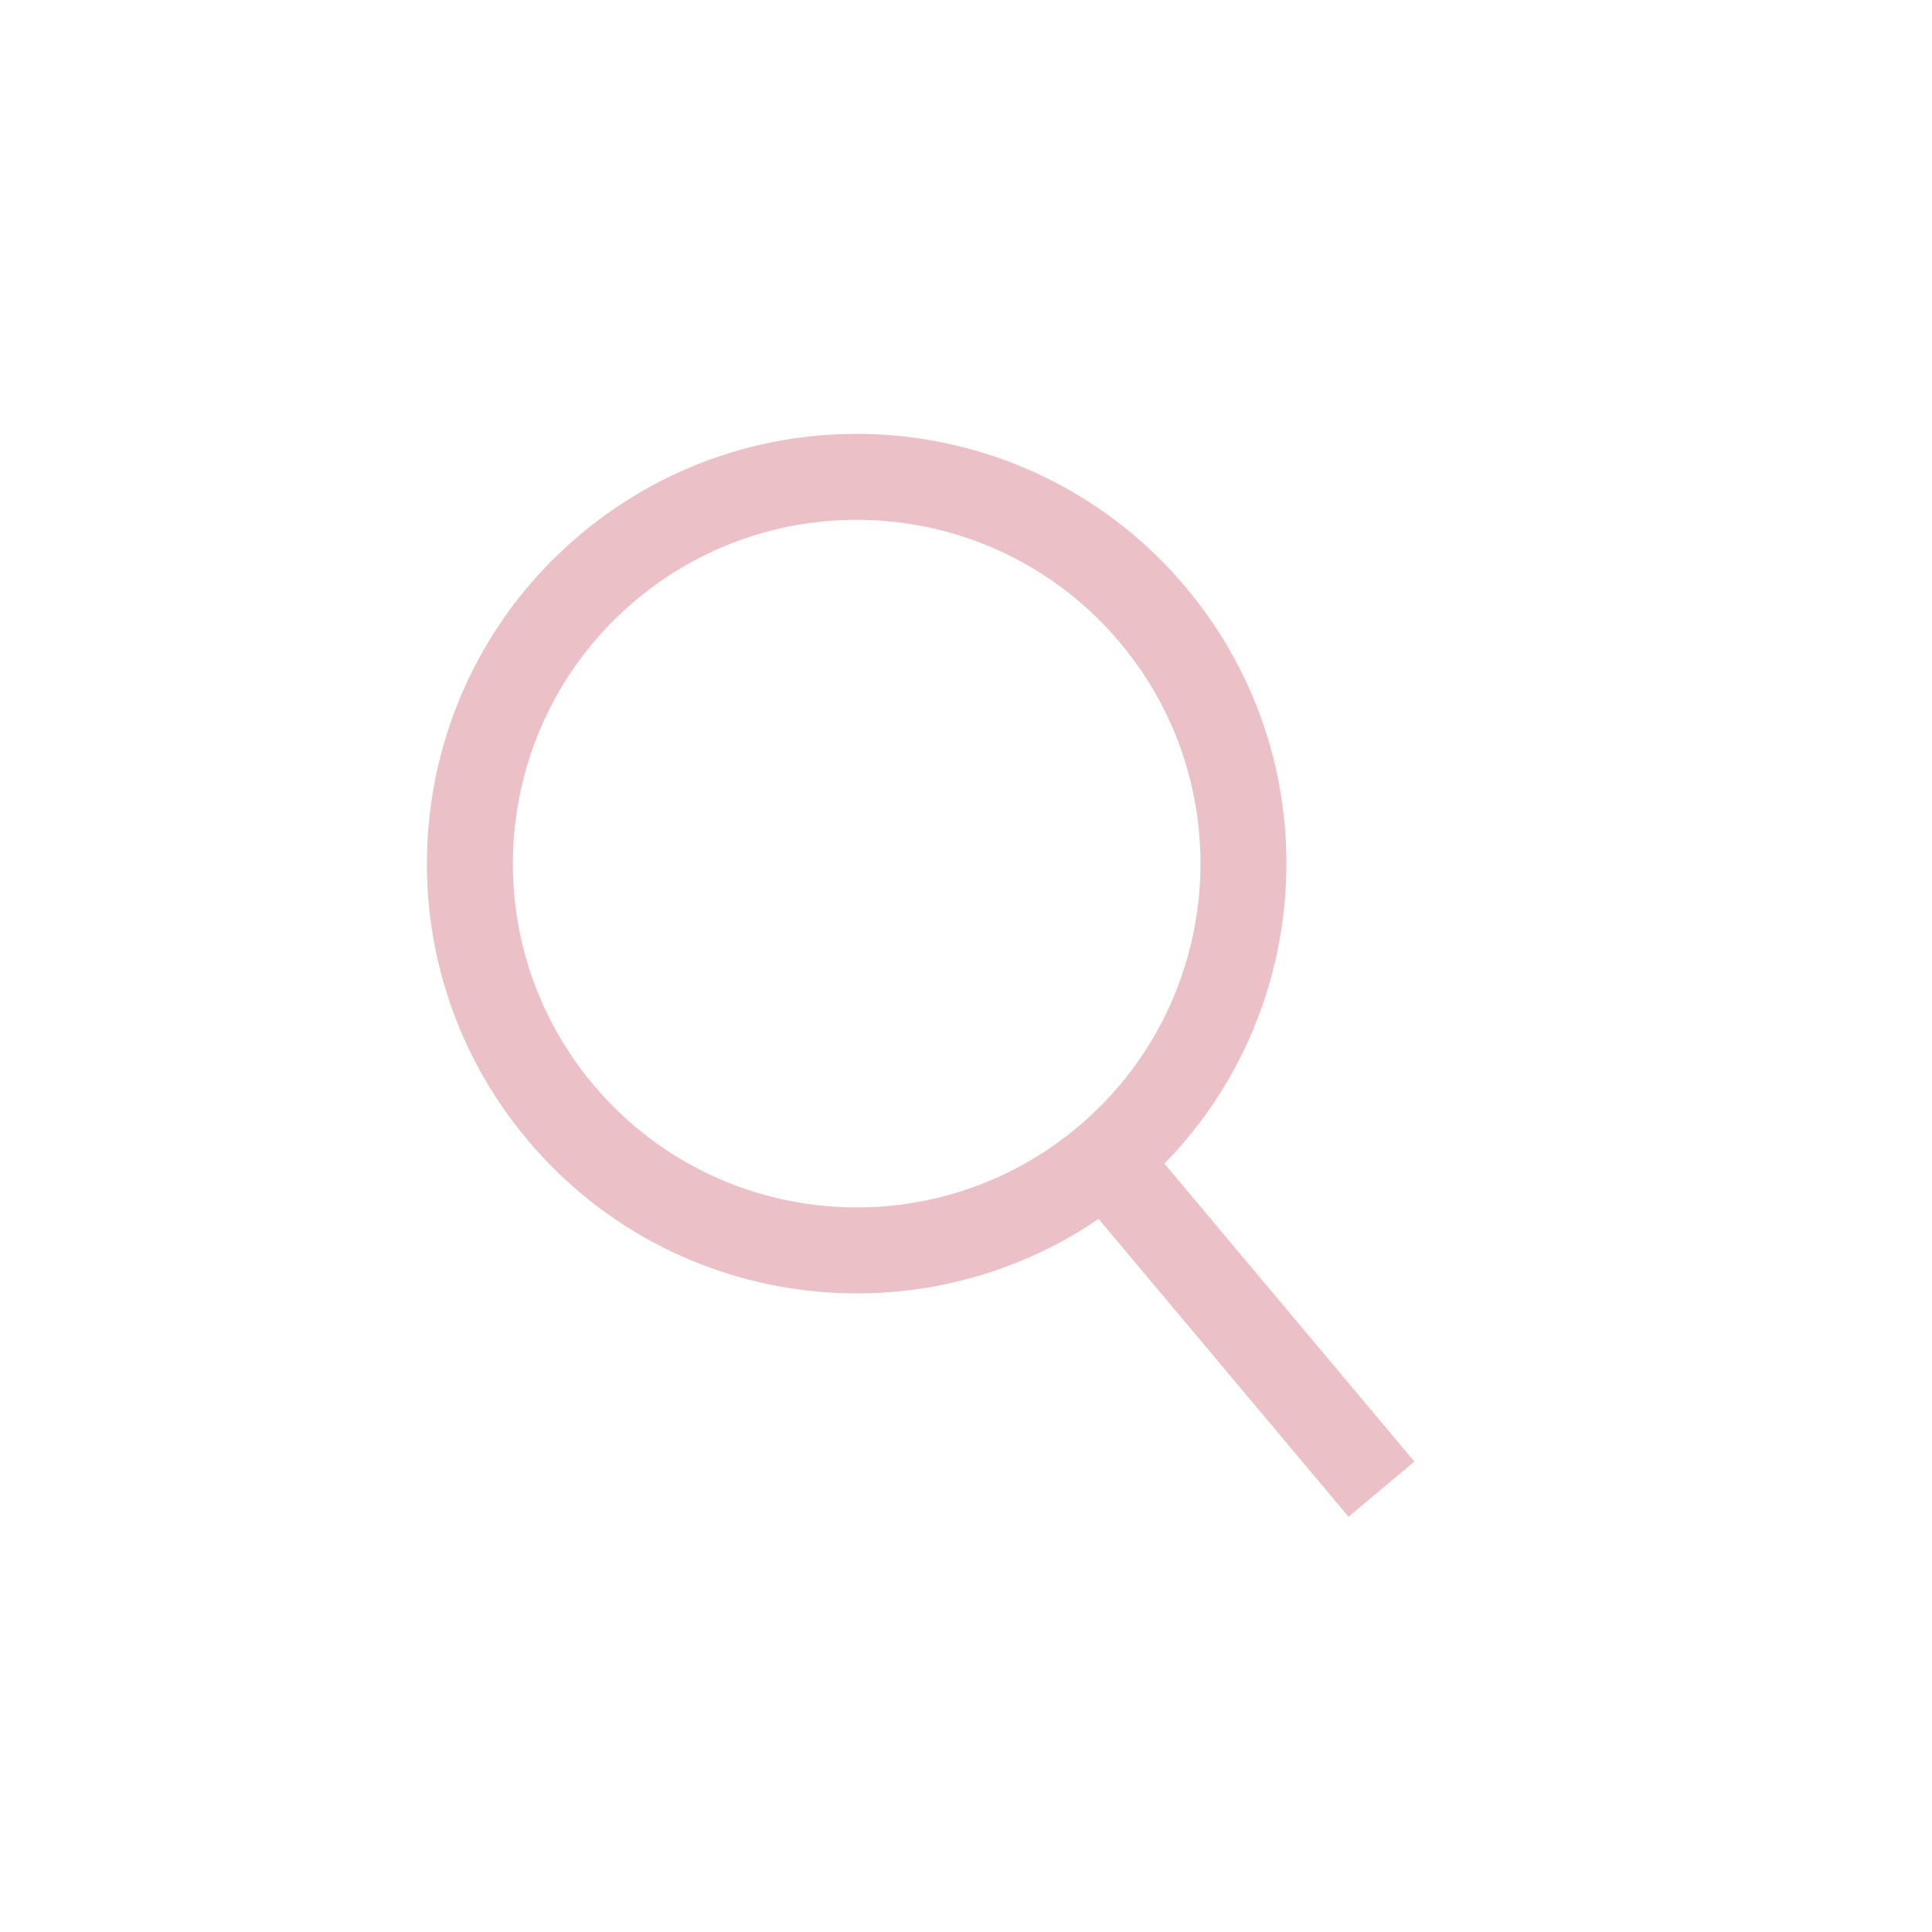
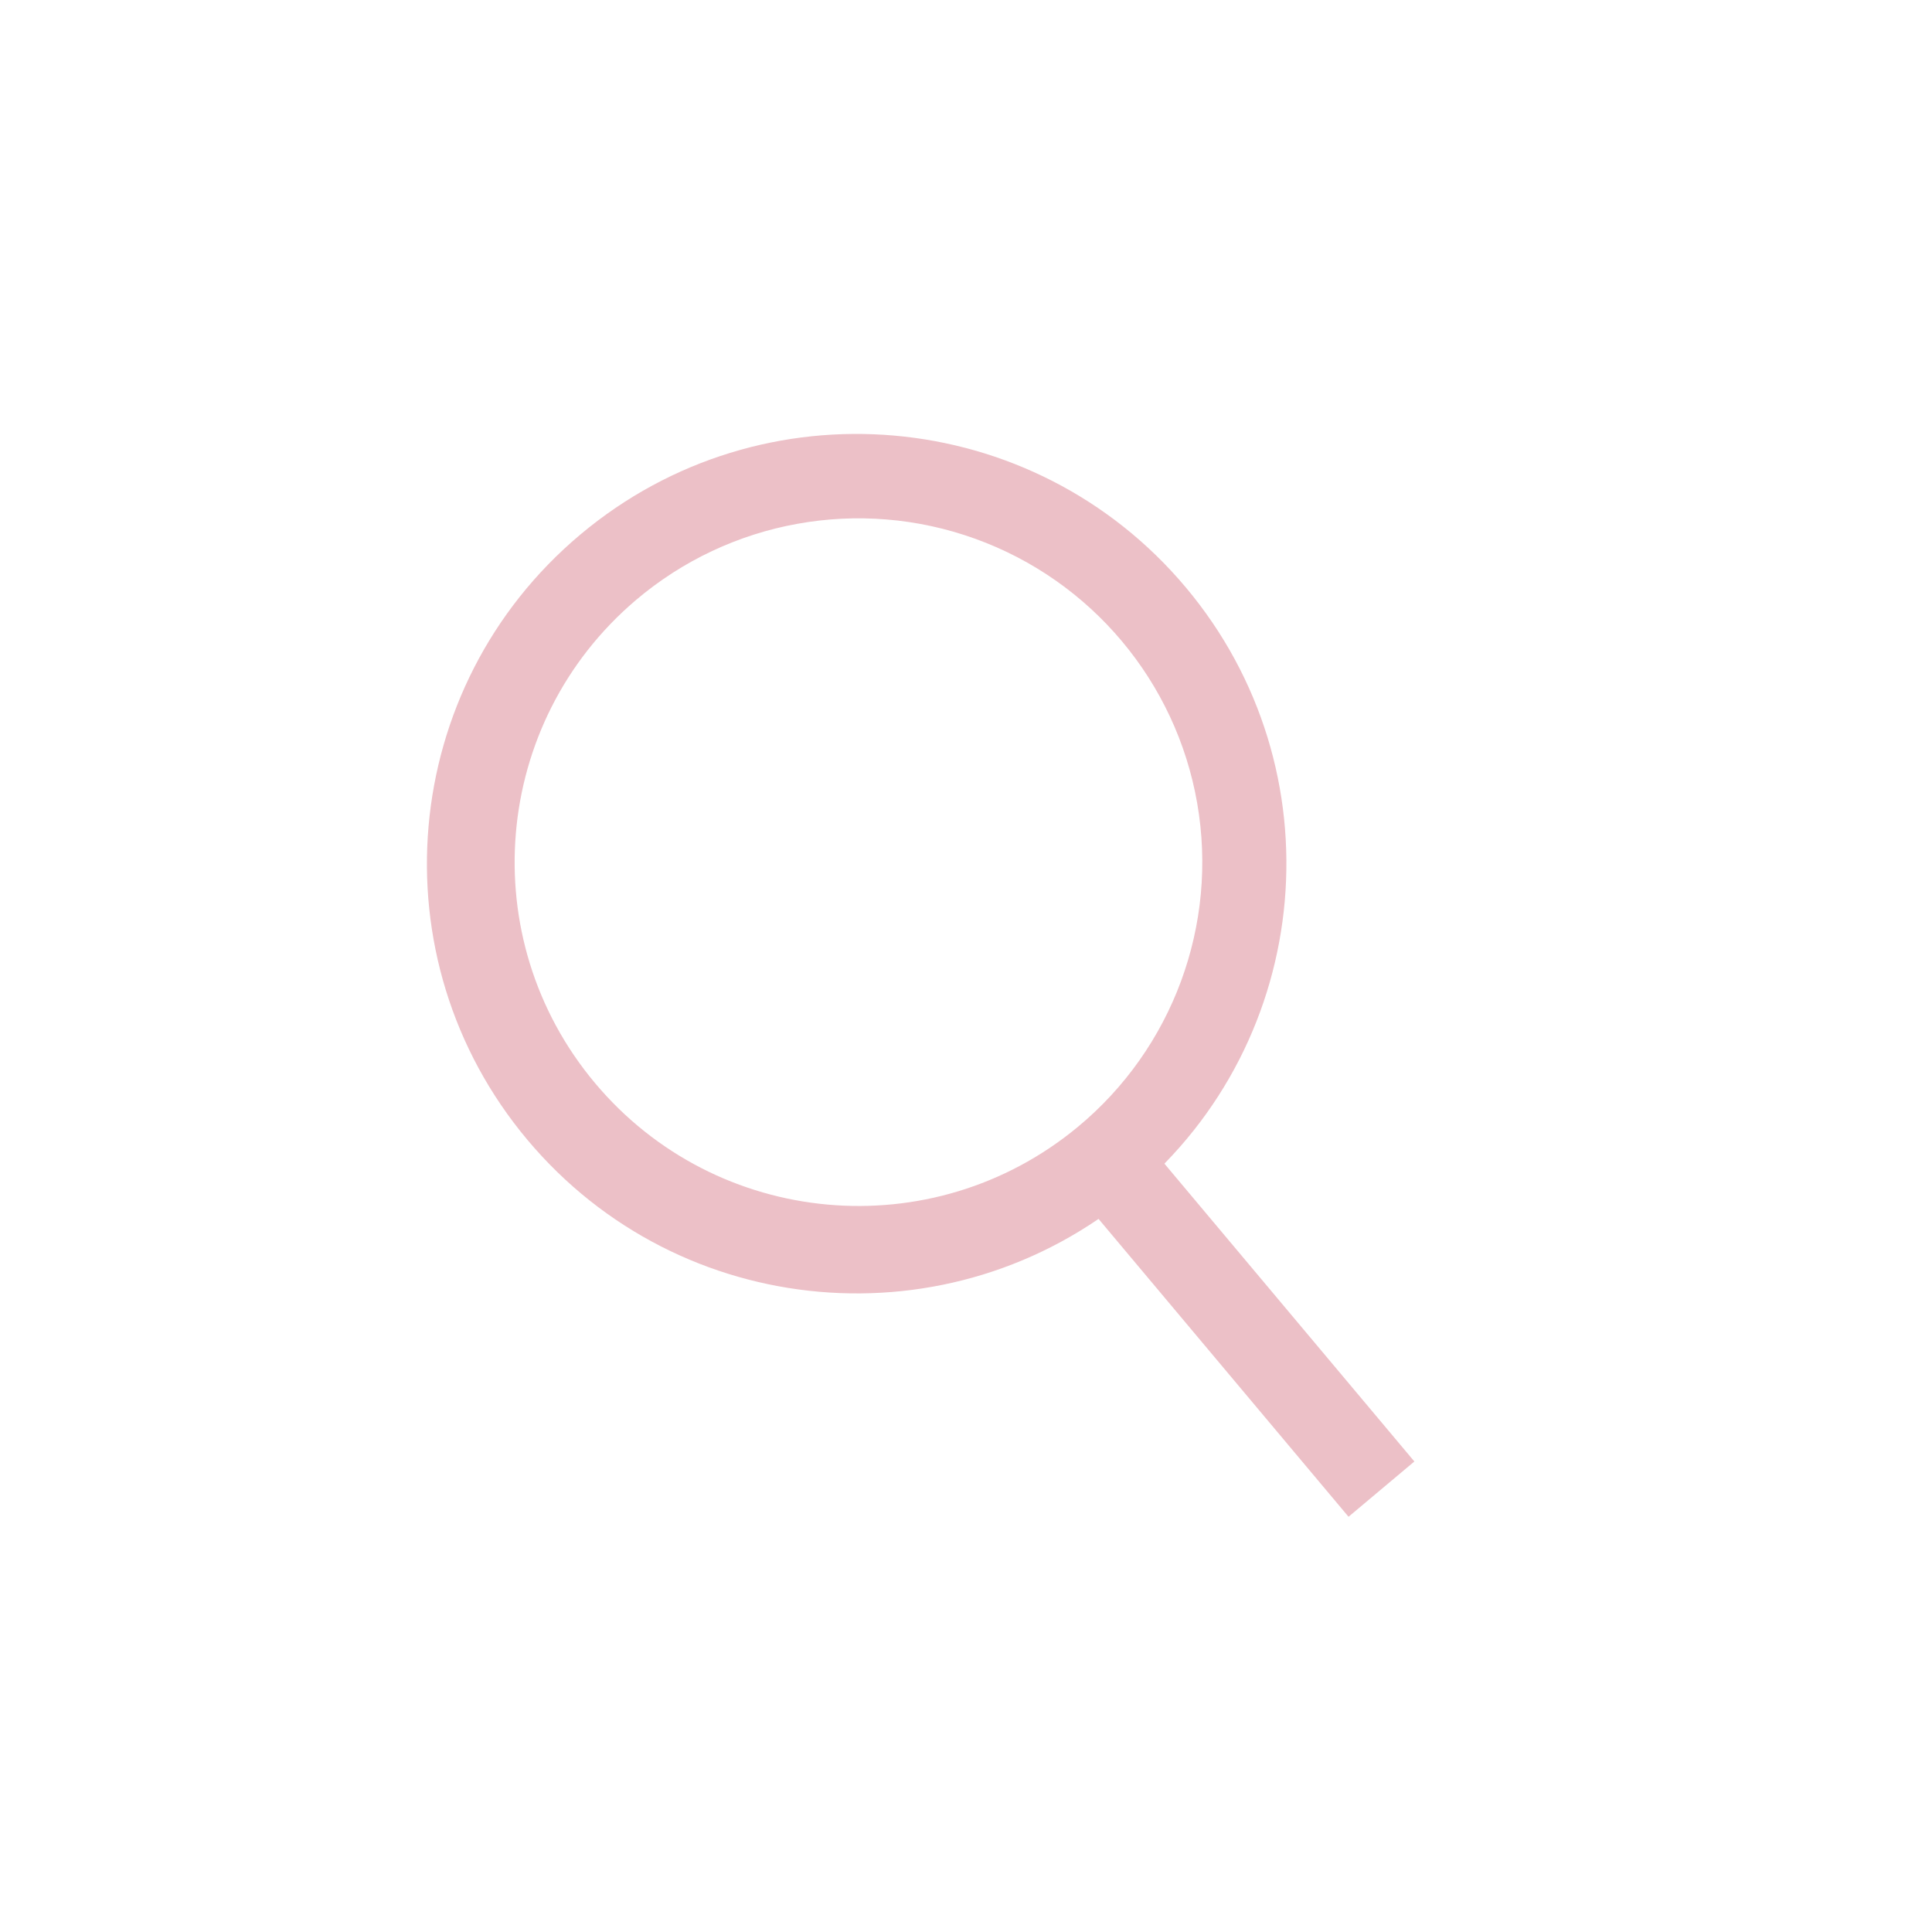
- <svg xmlns="http://www.w3.org/2000/svg" width="26" height="26" viewBox="0 0 26 26" fill="none">
-   <path fill-rule="evenodd" clip-rule="evenodd" d="M14.503 15.167C16.46 13.524 16.715 10.606 15.073 8.649C13.431 6.691 10.512 6.436 8.555 8.078C6.597 9.721 6.342 12.639 7.984 14.597C9.627 16.554 12.545 16.809 14.503 15.167ZM15.246 16.053C17.693 14 18.012 10.352 15.959 7.905C13.906 5.458 10.258 5.139 7.811 7.192C5.364 9.245 5.045 12.893 7.098 15.34C9.152 17.787 12.799 18.106 15.246 16.053Z" fill="#ECC0C7" />
-   <path fill-rule="evenodd" clip-rule="evenodd" d="M18.148 20.412L14.43 15.982L15.316 15.238L19.034 19.669L18.148 20.412Z" fill="#ECC0C7" />
+ <svg xmlns="http://www.w3.org/2000/svg" width="26" height="26" fill="none">
+   <path fill-rule="evenodd" clip-rule="evenodd" d="M14.503 15.167a4.627 4.627 0 1 0-5.948-7.089 4.627 4.627 0 0 0 5.948 7.089Zm.743.886a5.783 5.783 0 1 0-7.435-8.86 5.783 5.783 0 0 0 7.435 8.86Z" fill="#ECC0C7" />
+   <path fill-rule="evenodd" clip-rule="evenodd" d="m18.148 20.412-3.718-4.43.886-.744 3.718 4.43-.886.744Z" fill="#ECC0C7" />
</svg>
